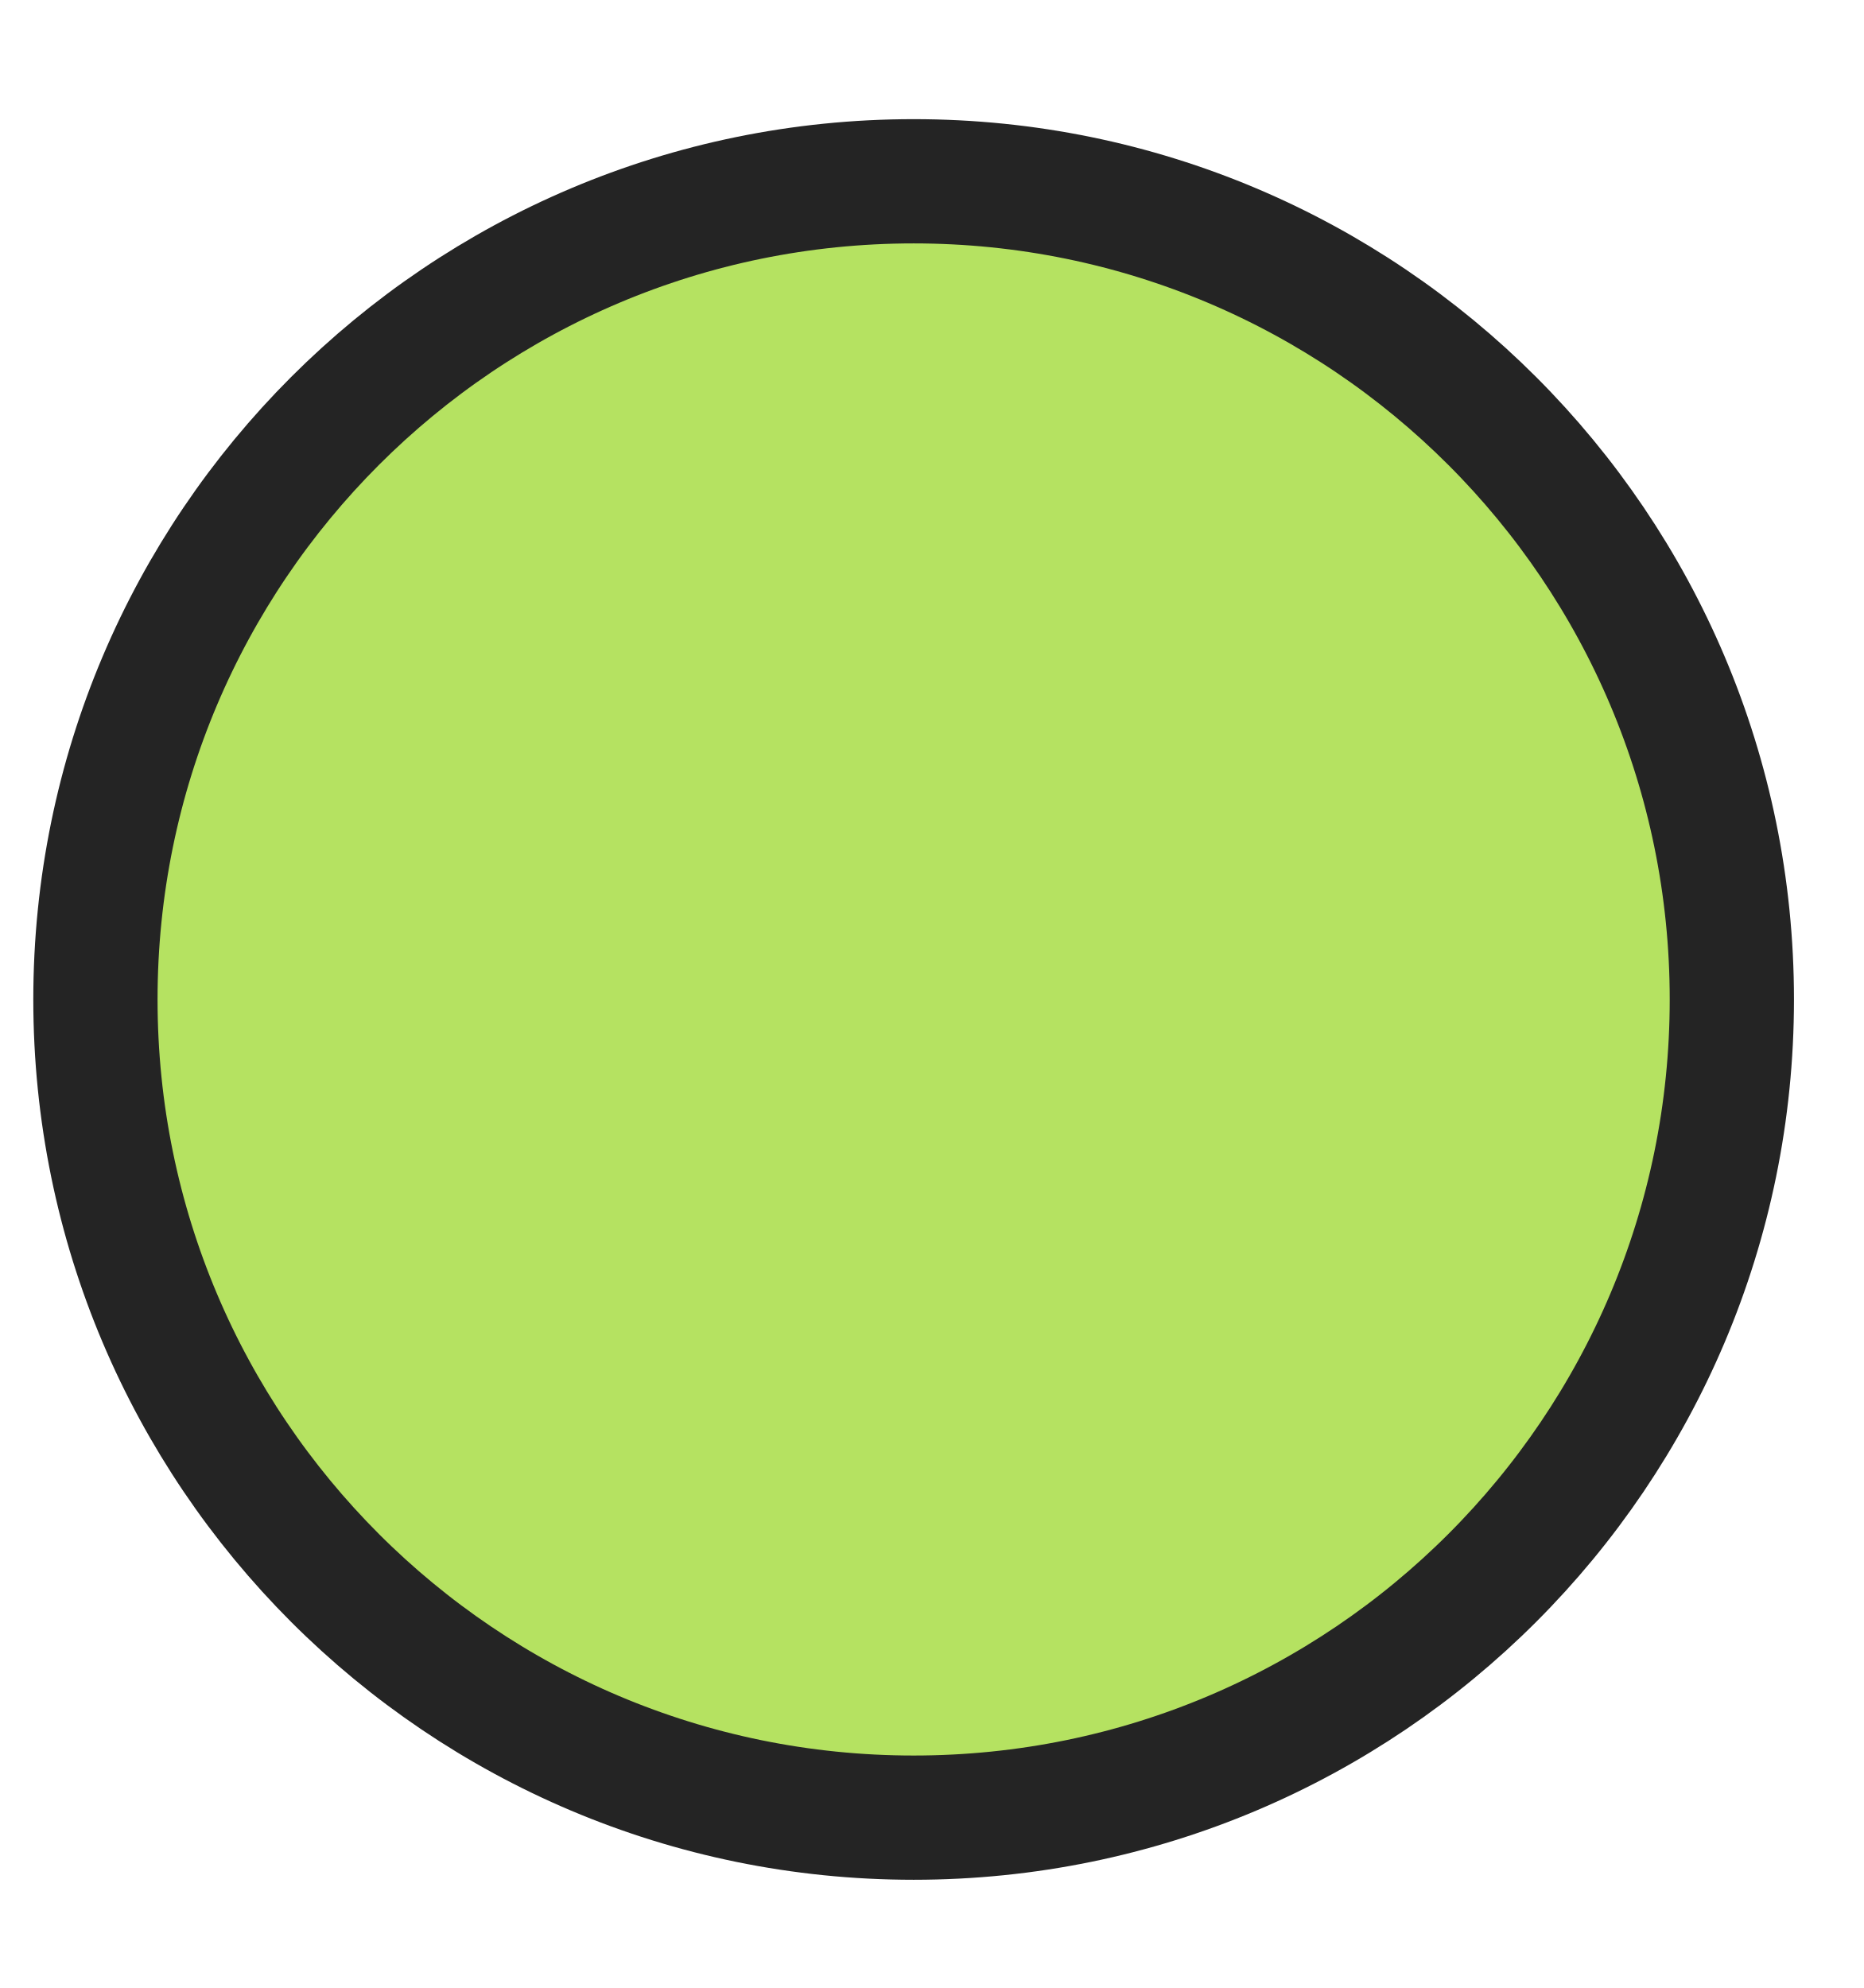
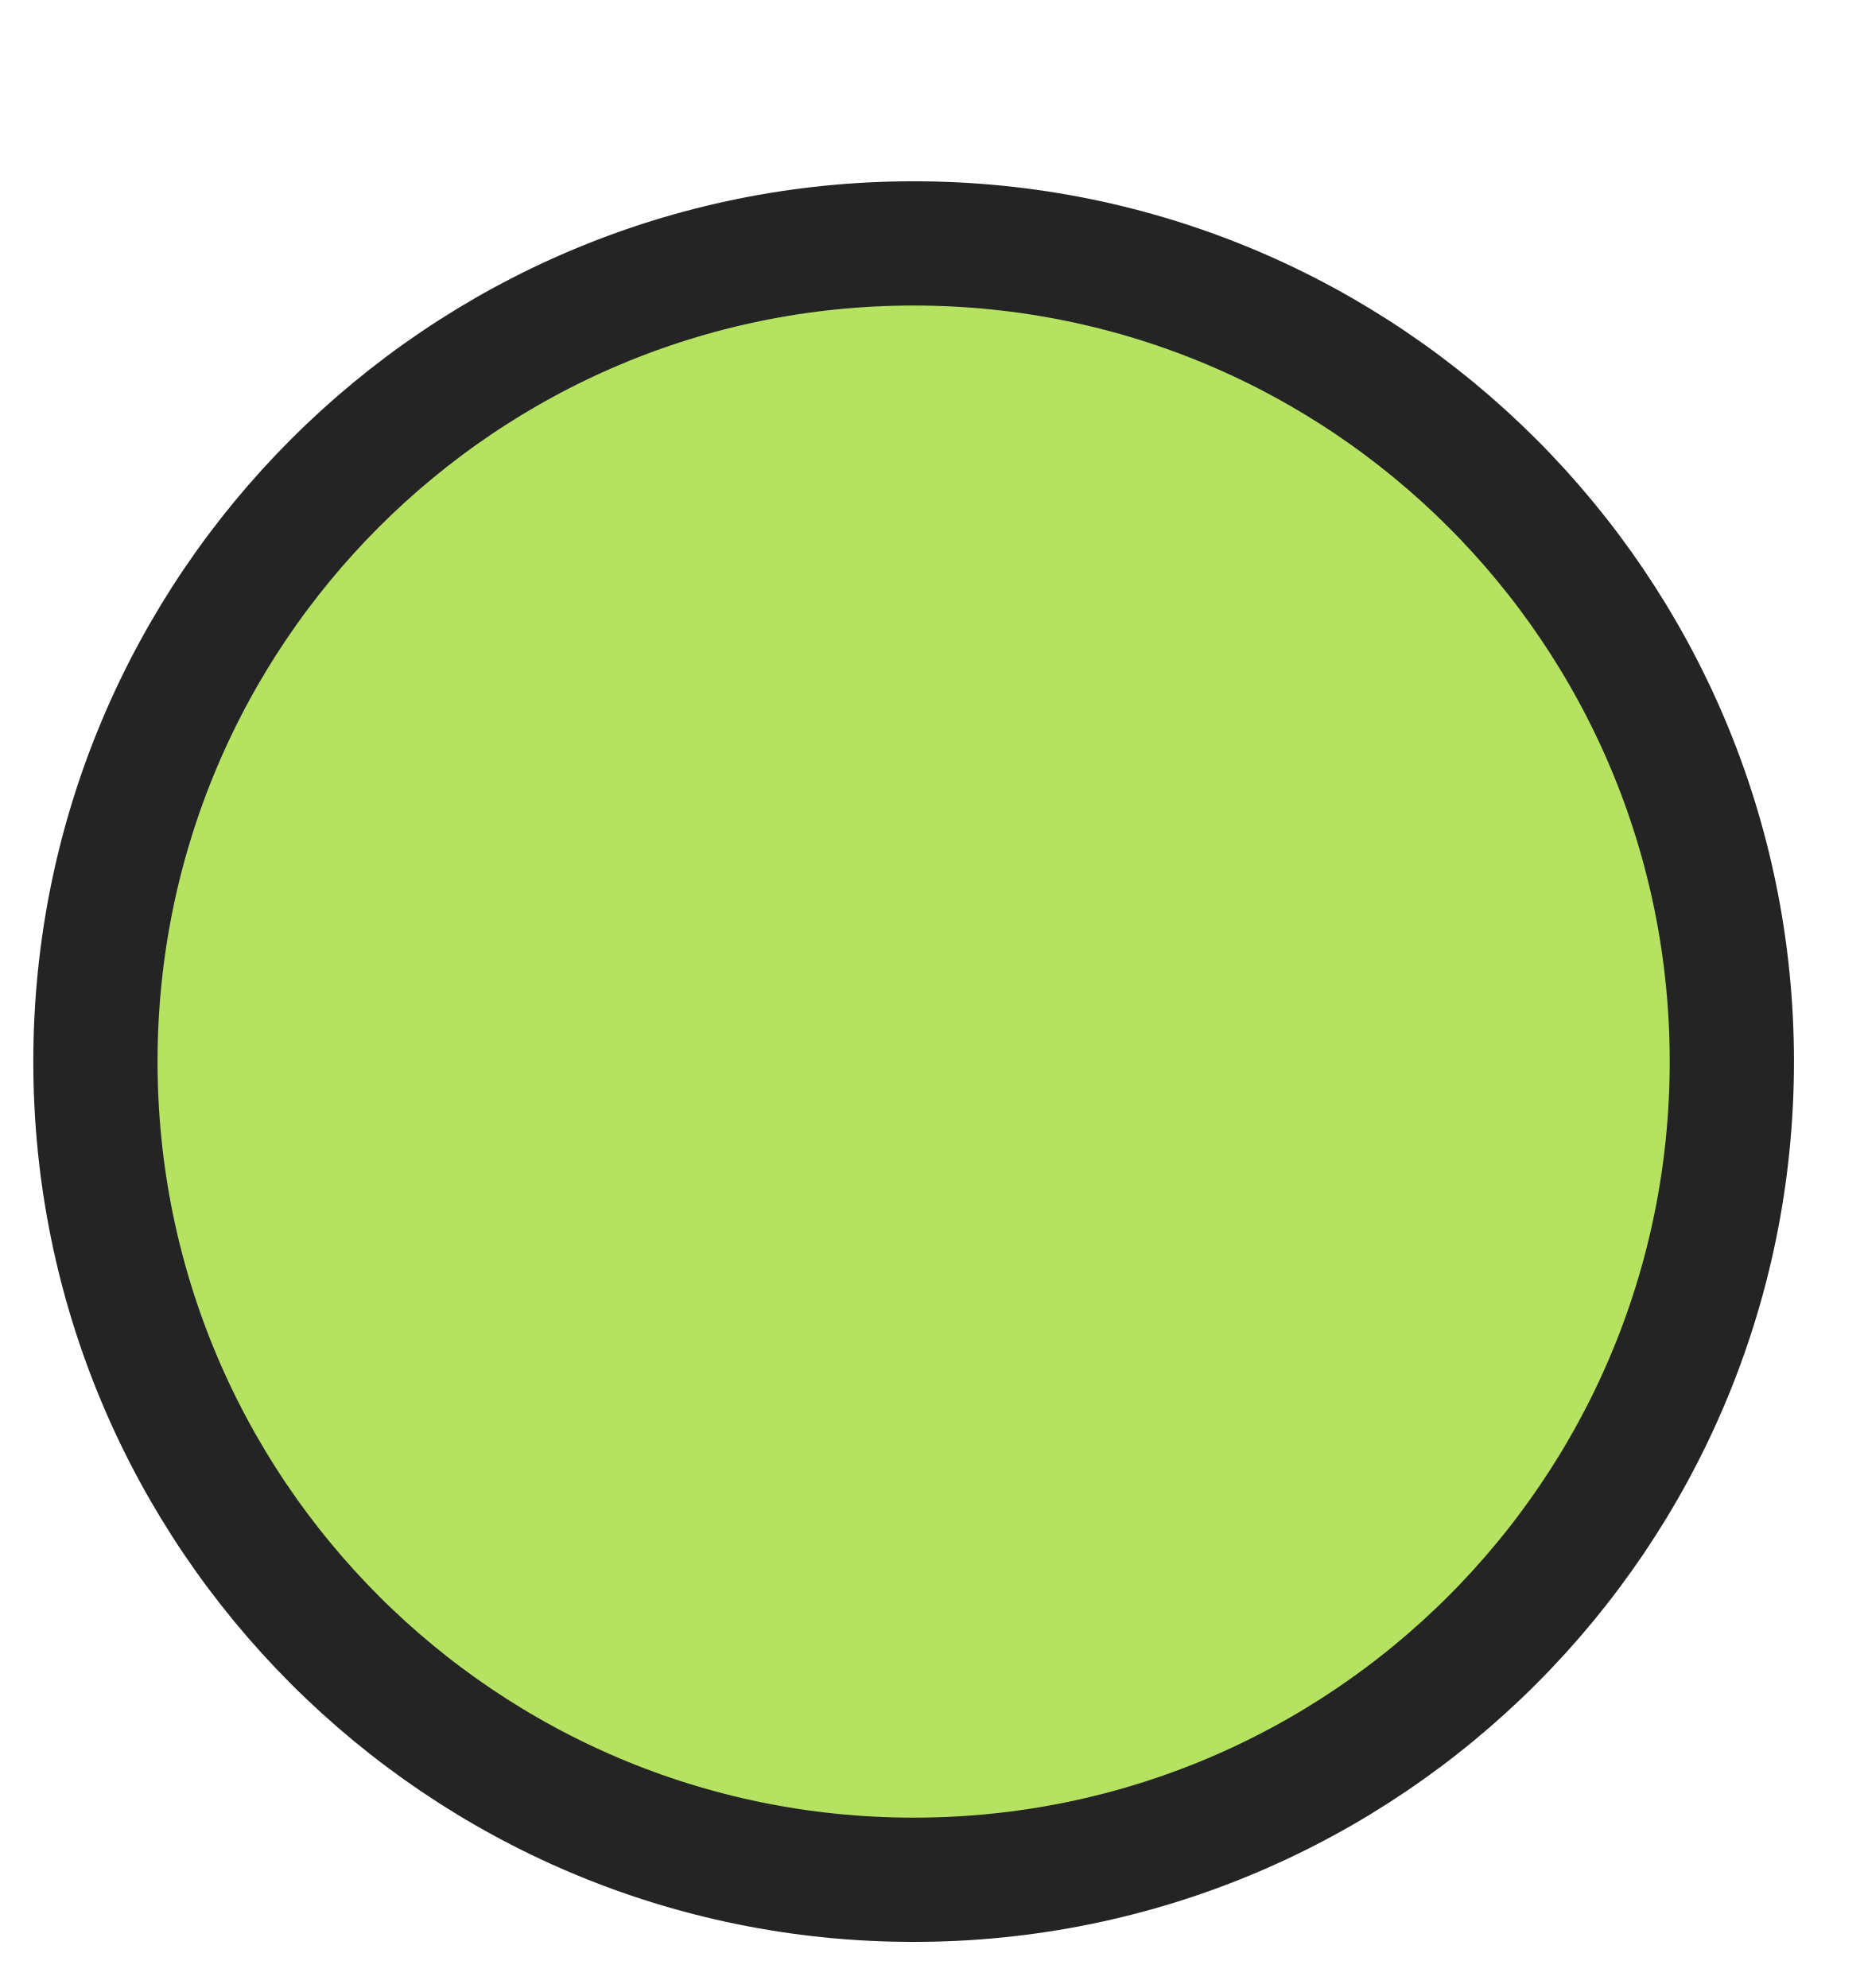
- <svg xmlns="http://www.w3.org/2000/svg" width="15" height="16" viewBox="0 0 15 16" fill="none">
+ <svg xmlns="http://www.w3.org/2000/svg" width="15" height="16" viewBox="0 0 15 15" fill="none">
  <rect x="0.768" y="1.459" width="13.17" height="13.17" rx="6.585" fill="#B5E261" />
  <rect x="0.768" y="1.459" width="13.17" height="13.17" rx="6.585" stroke="#242424" />
</svg>
